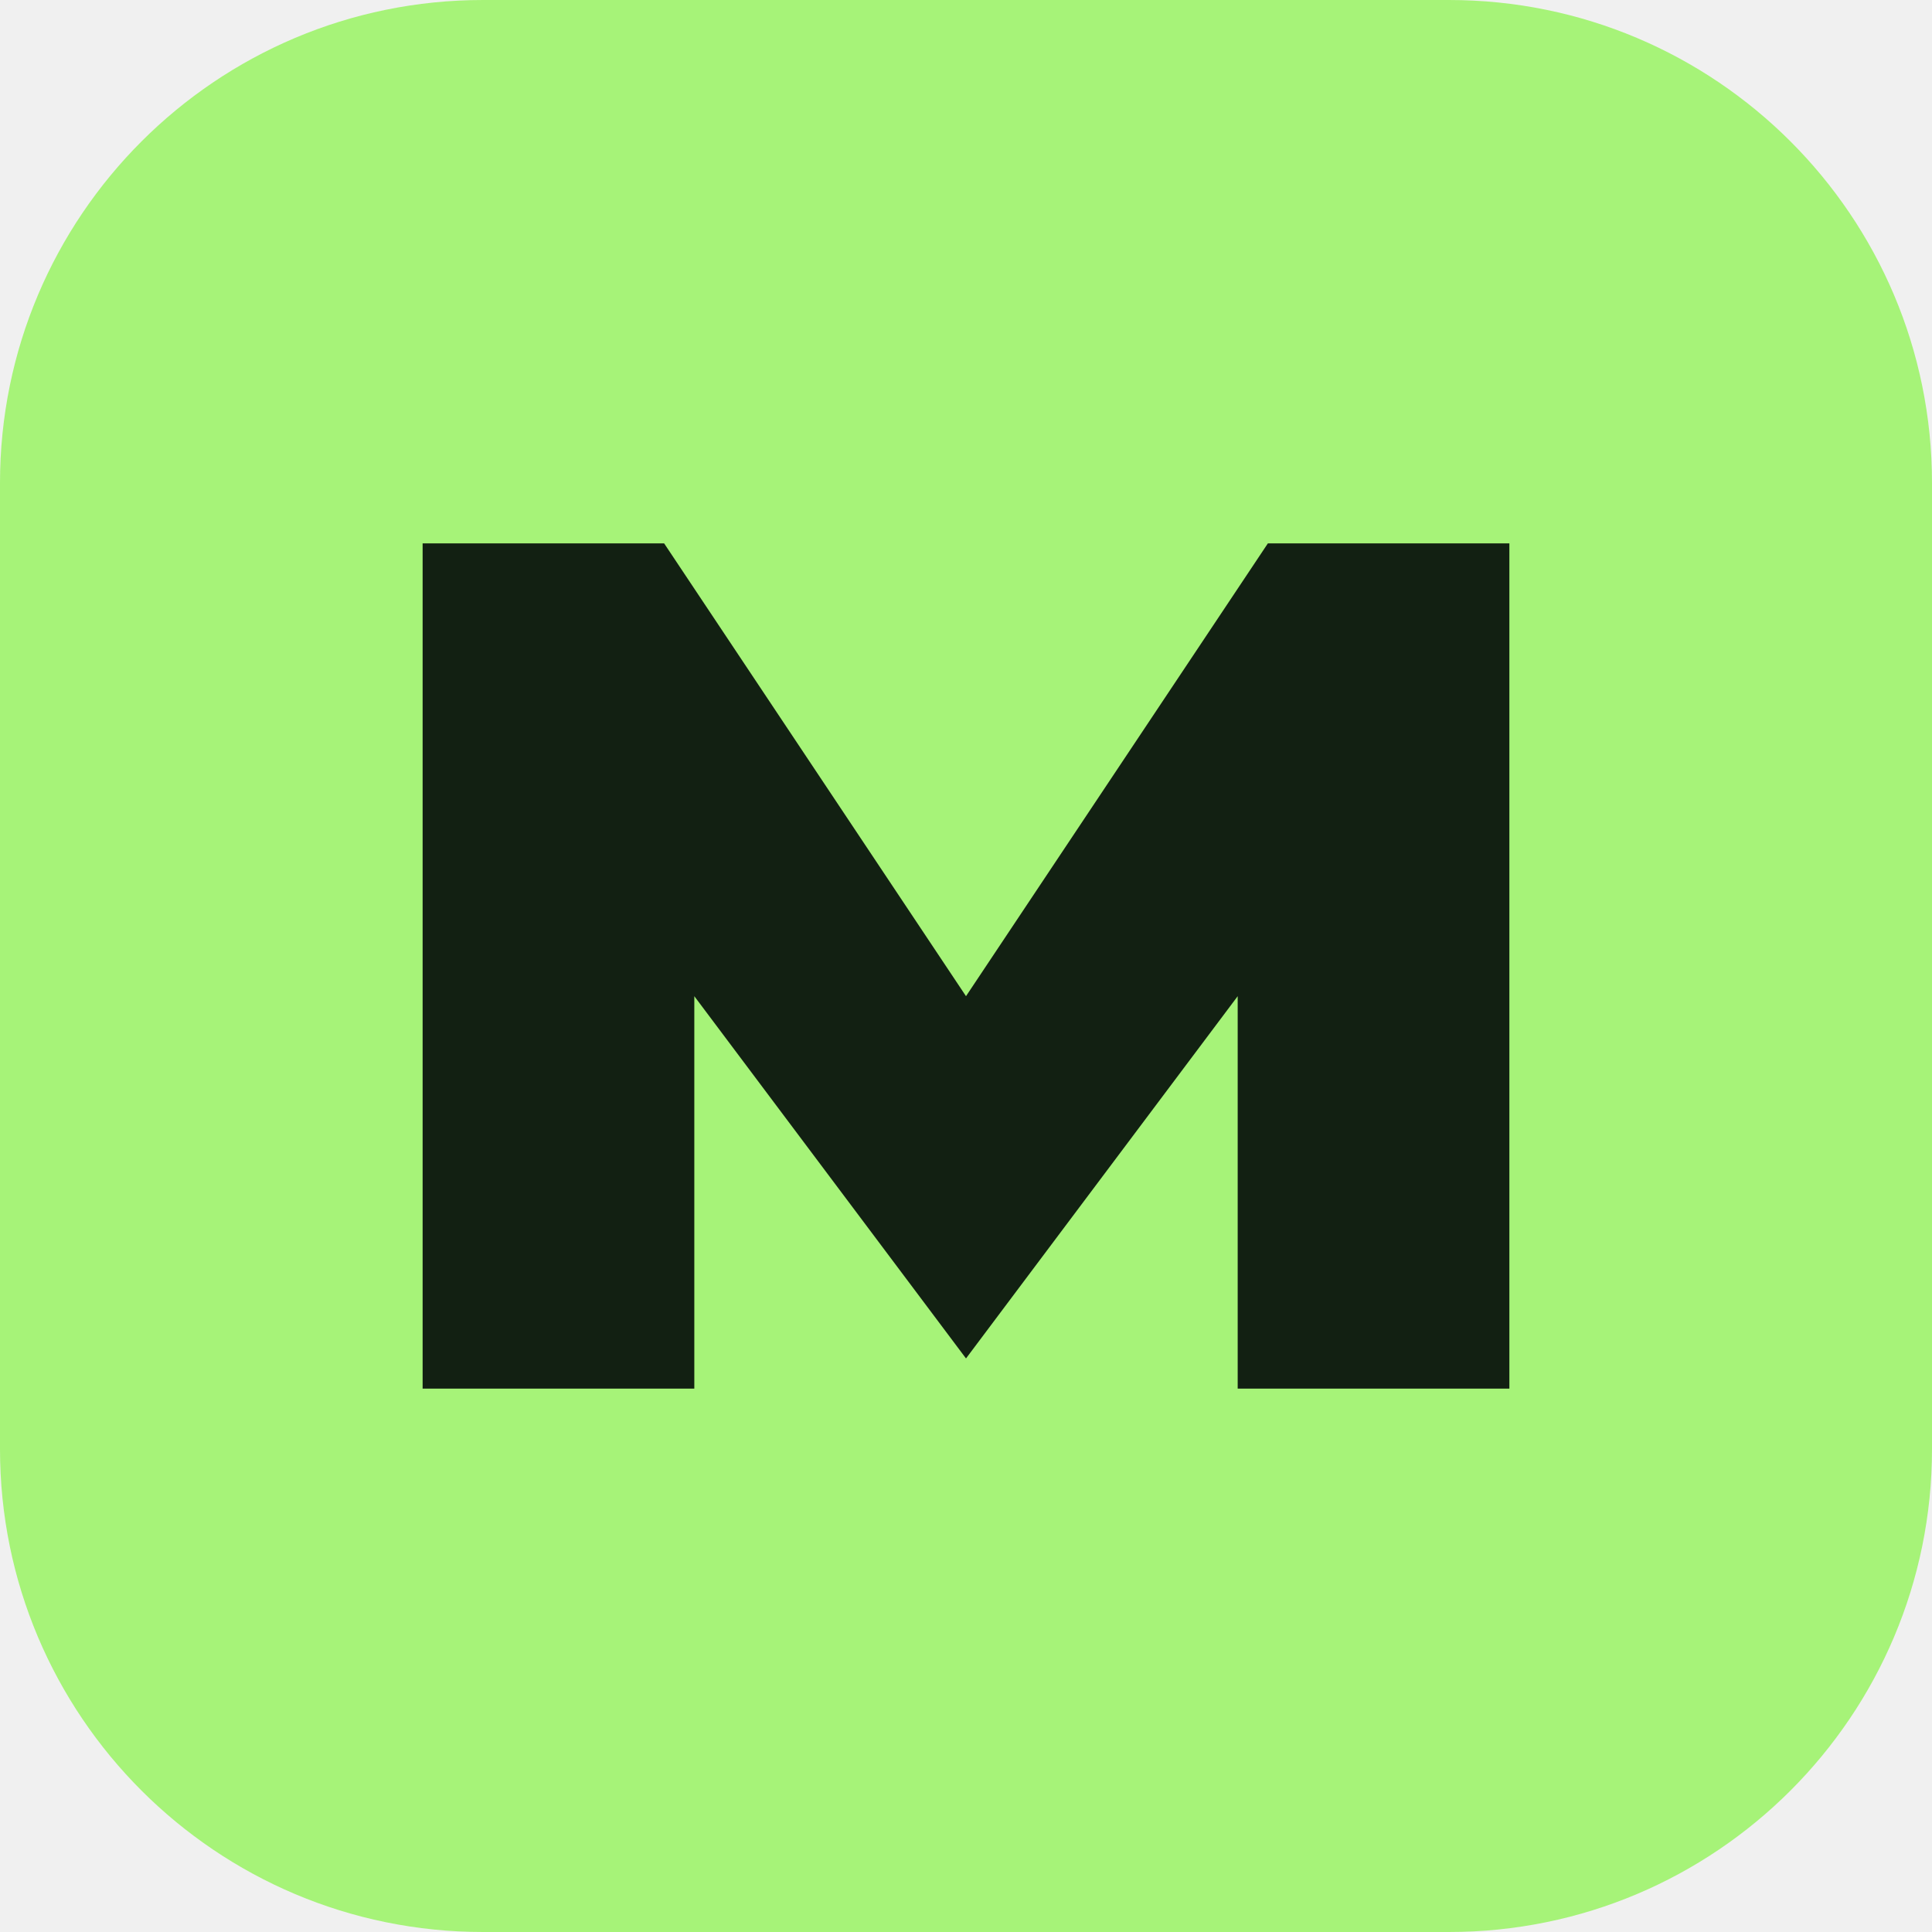
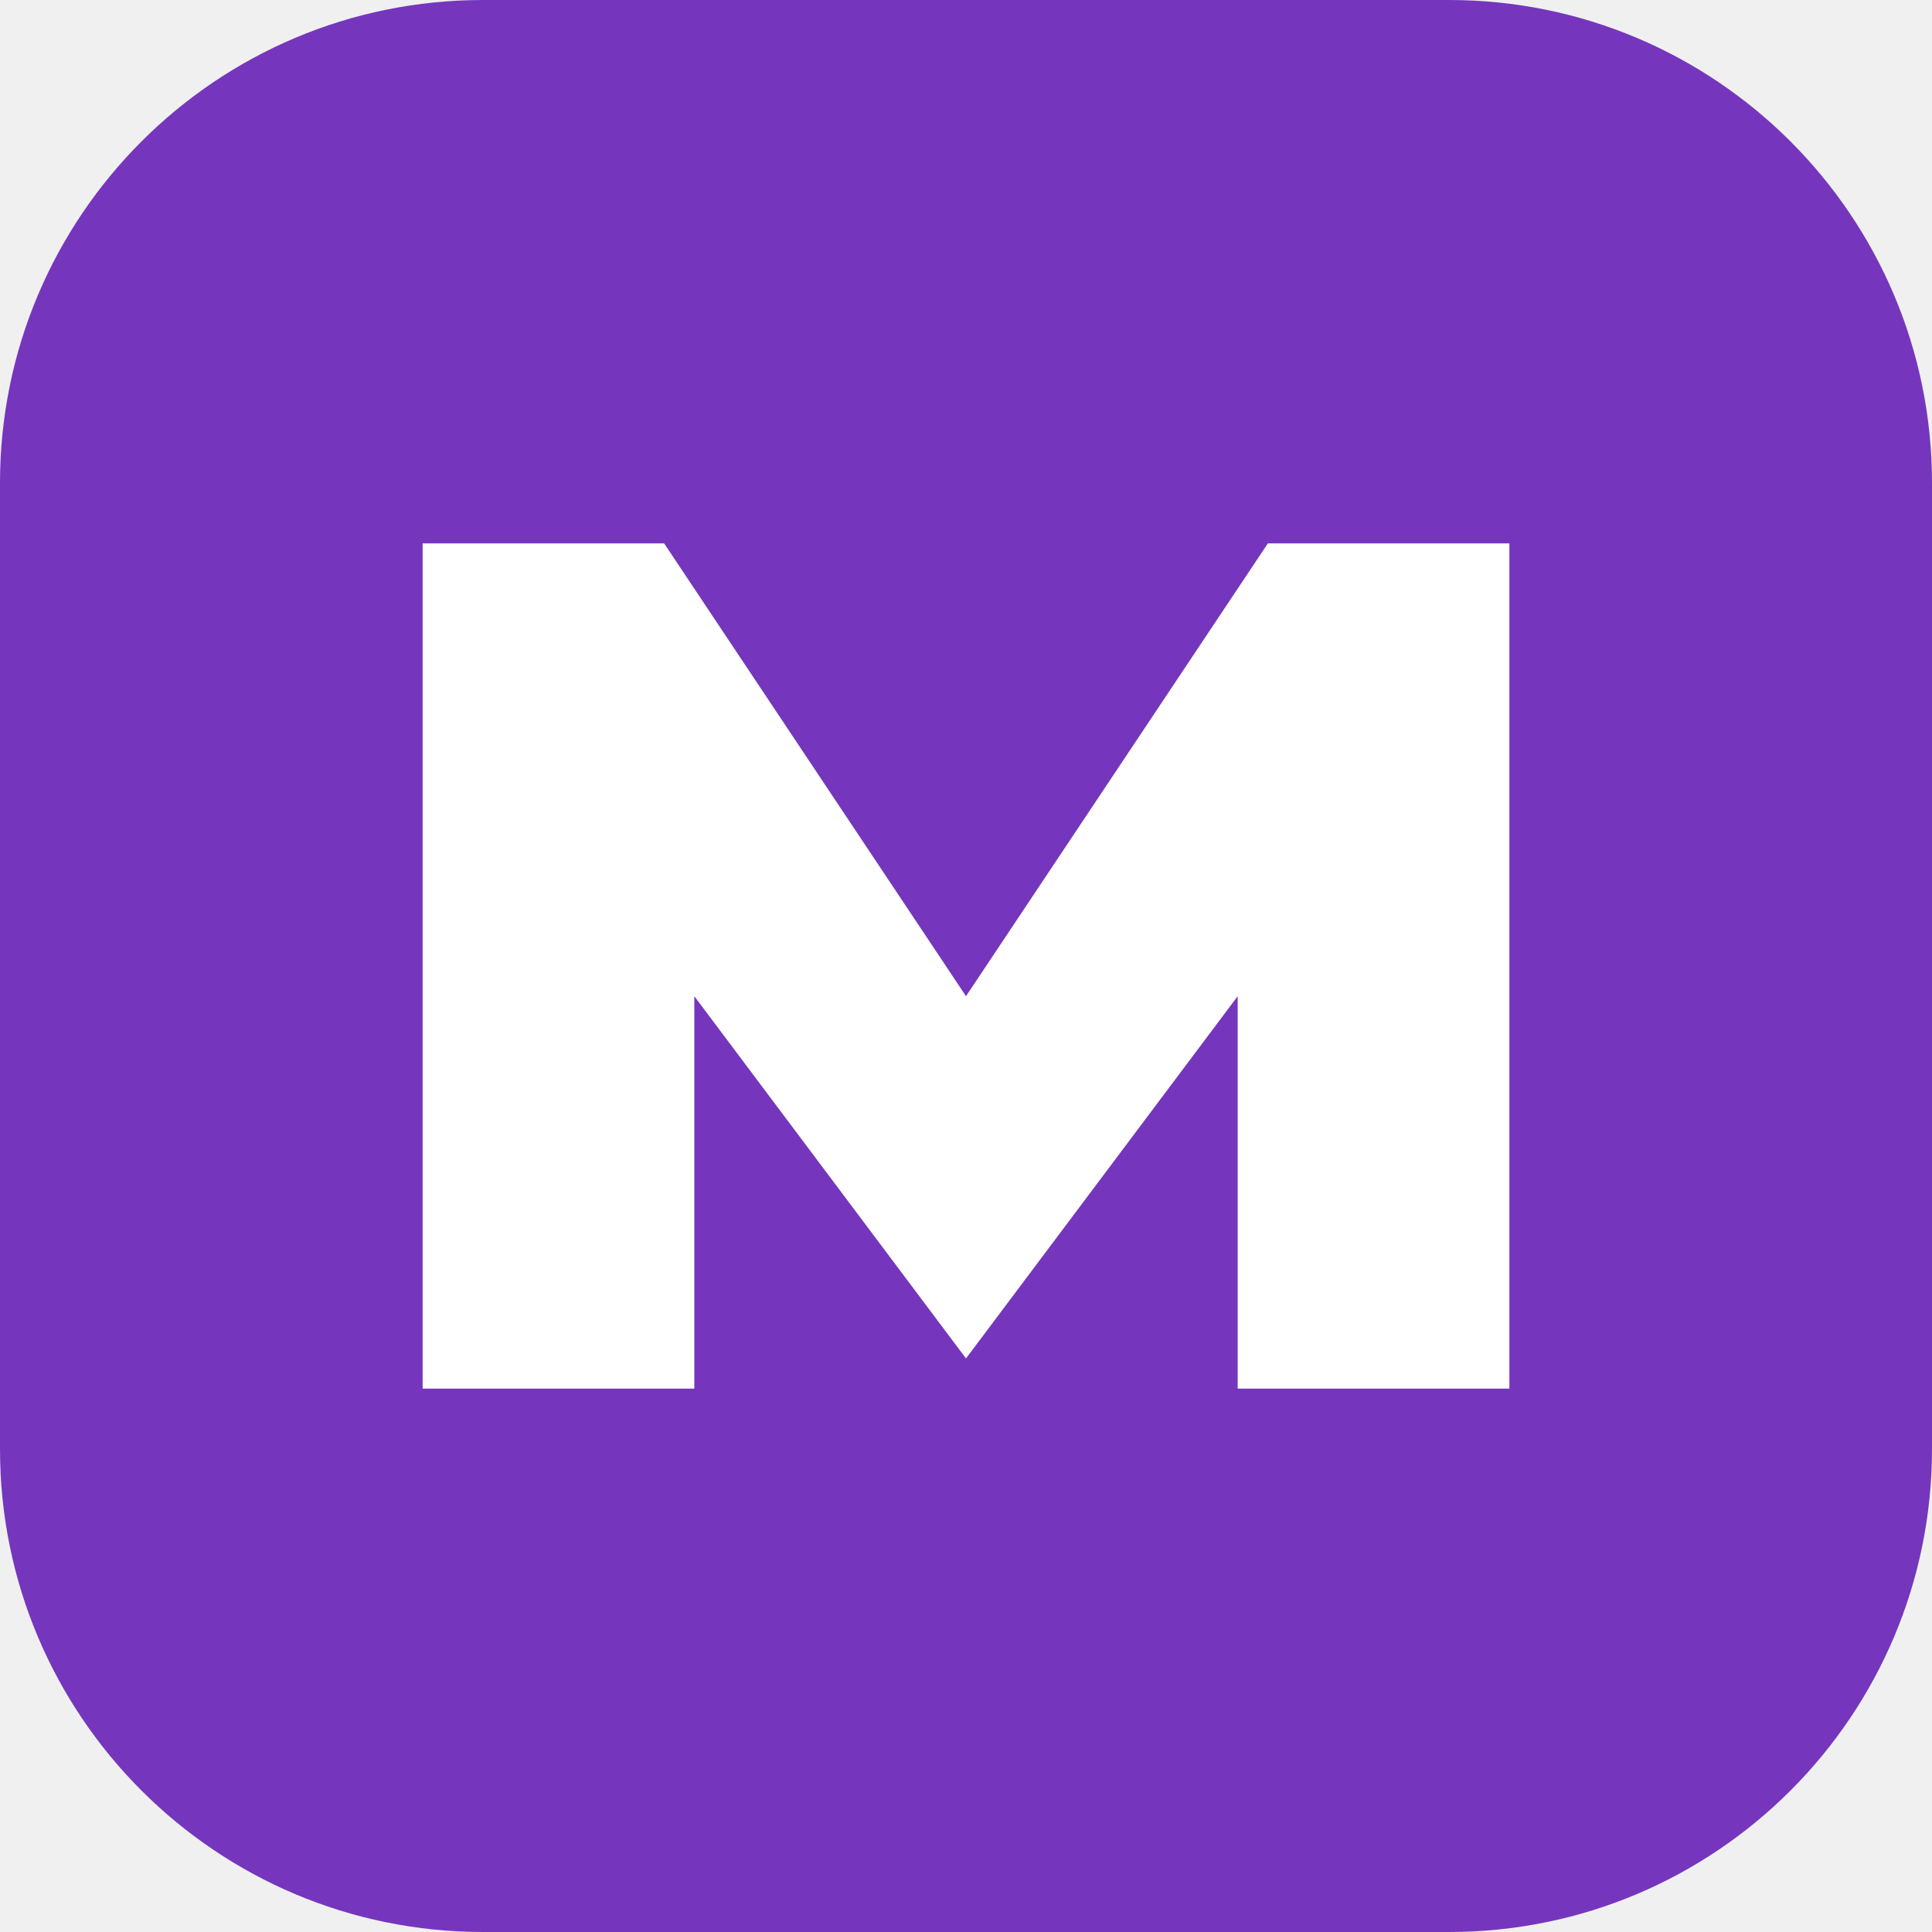
<svg xmlns="http://www.w3.org/2000/svg" viewBox="0 0 64 64">
-   <rect width="64" height="64" rx="16" fill="#a6f378" />
-   <path d="M14 46V18h8l10 15 10-15h8v28h-9V33l-9 12-9-12v13z" fill="#122012" />
+   <rect width="64" height="64" rx="16" fill="#7536bd" />
+   <path d="M14 46V18h8l10 15 10-15h8v28h-9V33l-9 12-9-12v13z" fill="#ffffff" />
</svg>
